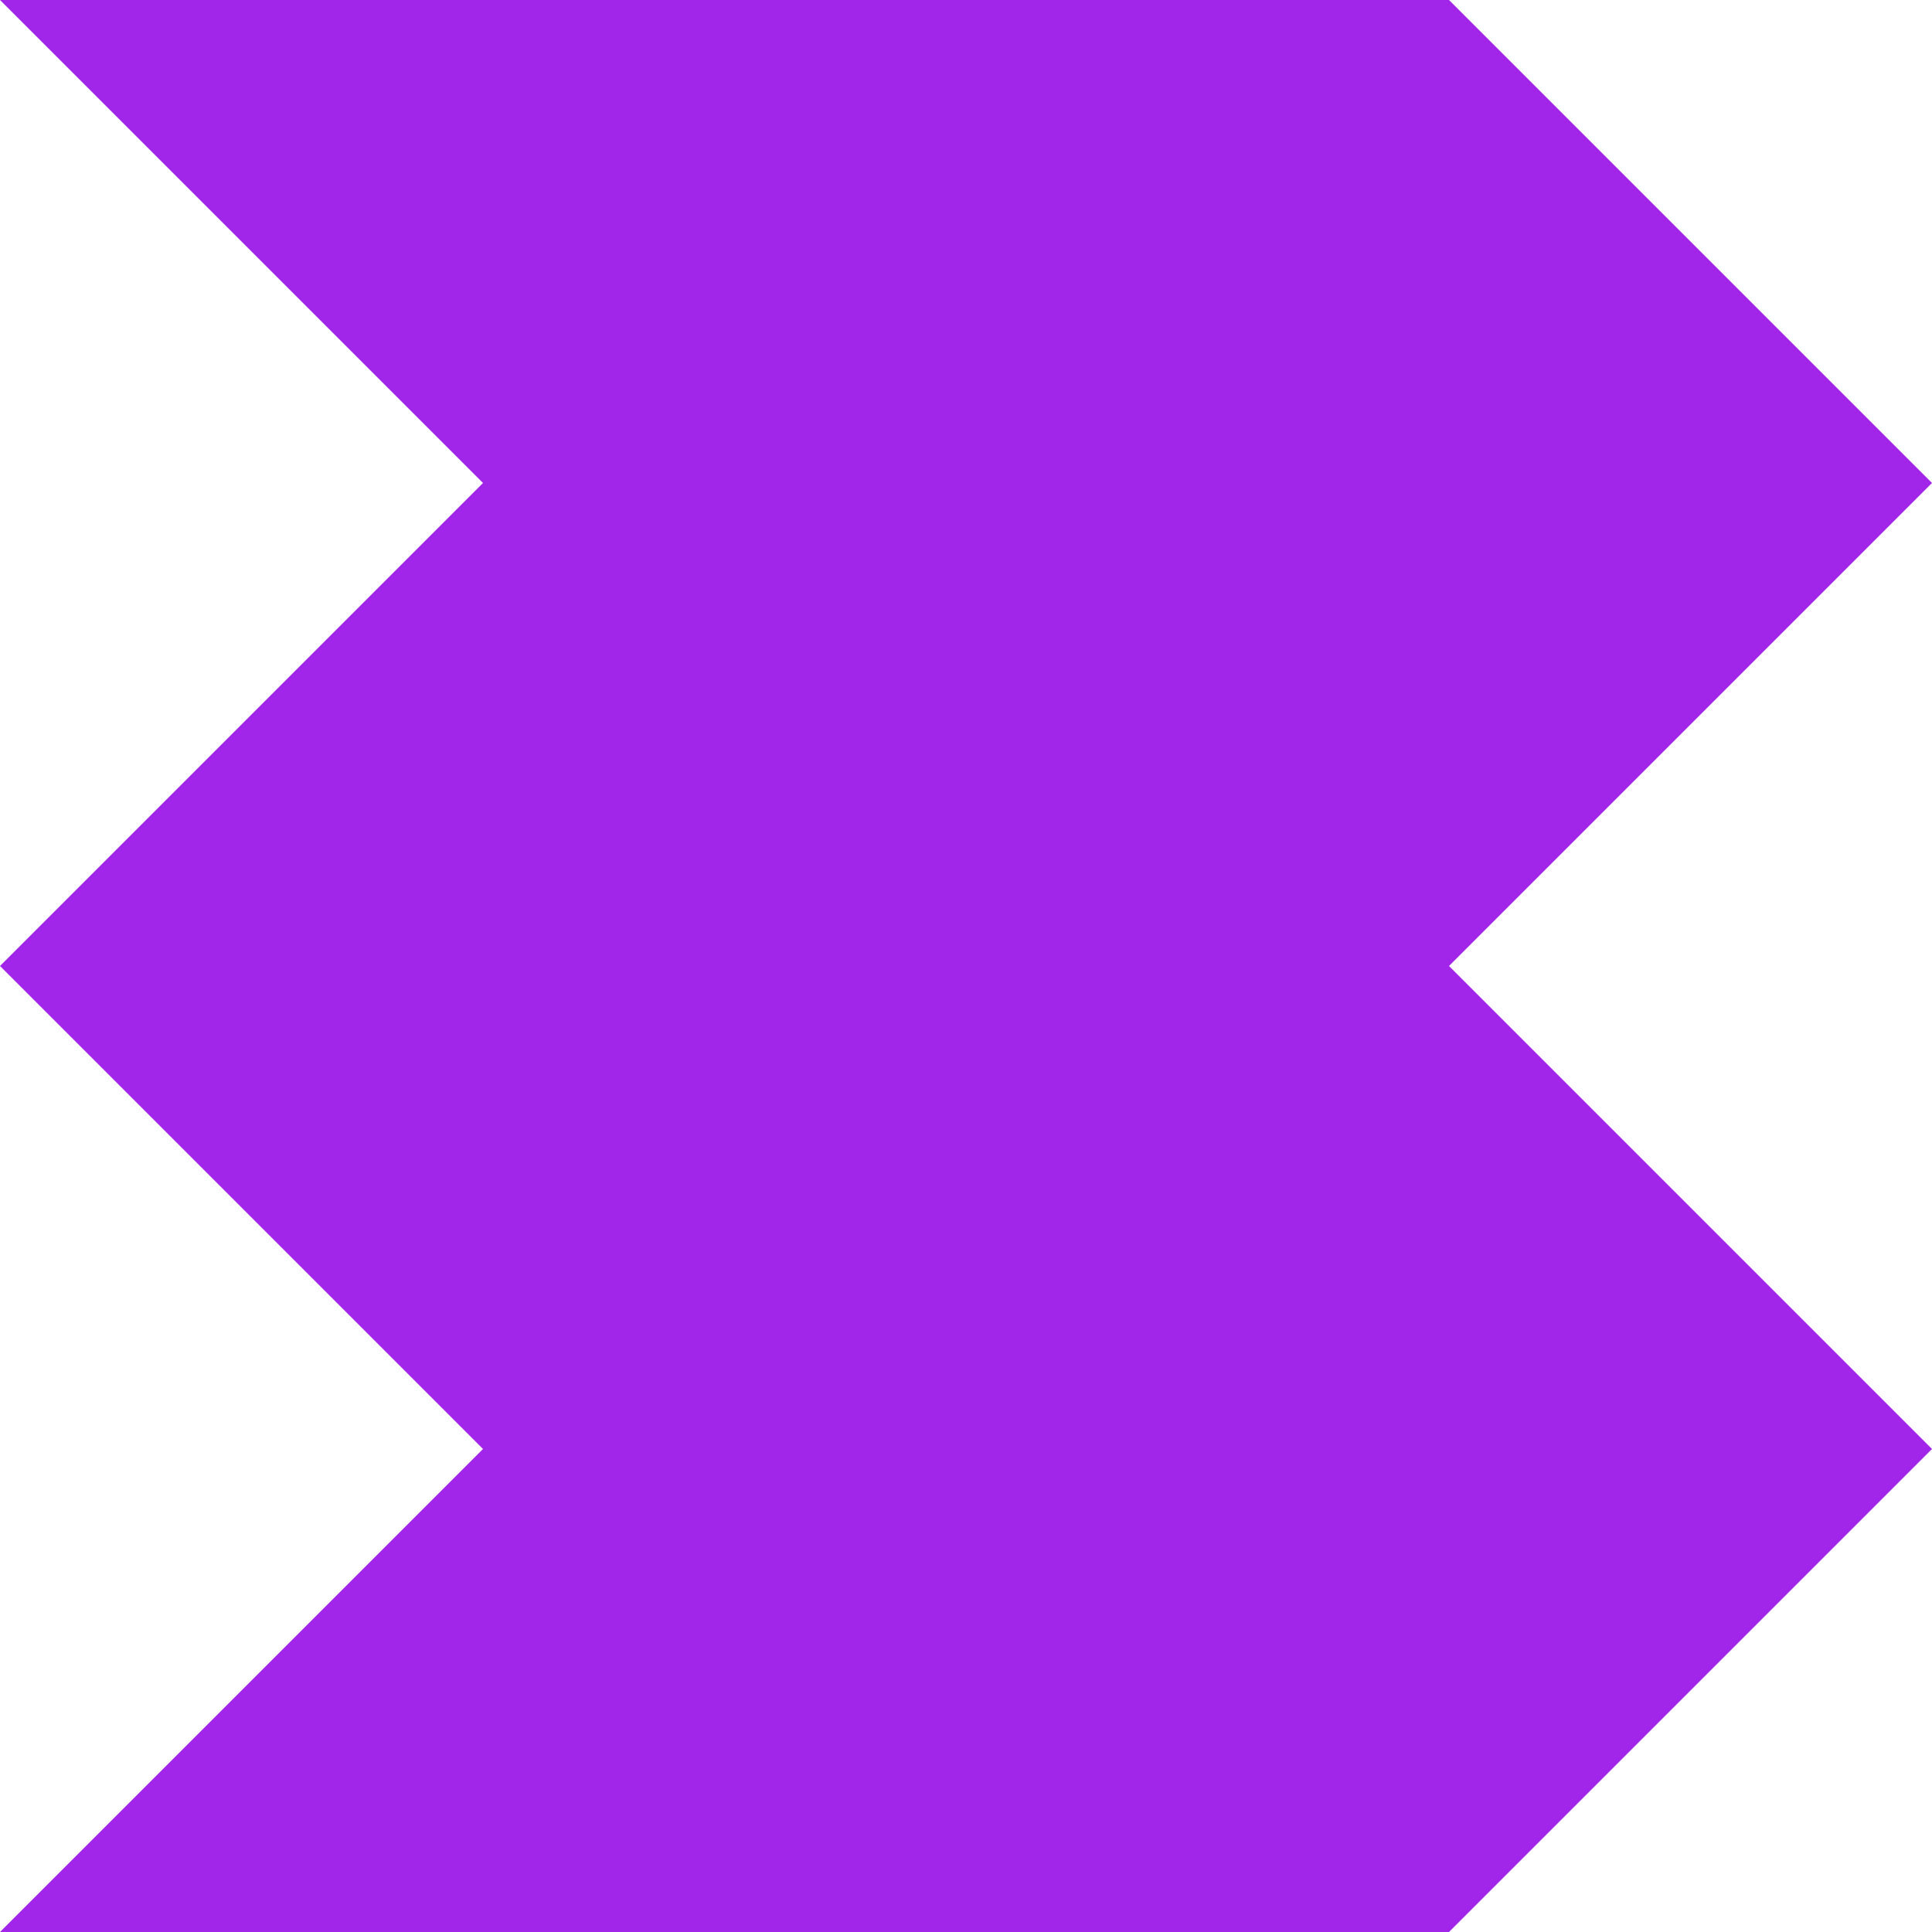
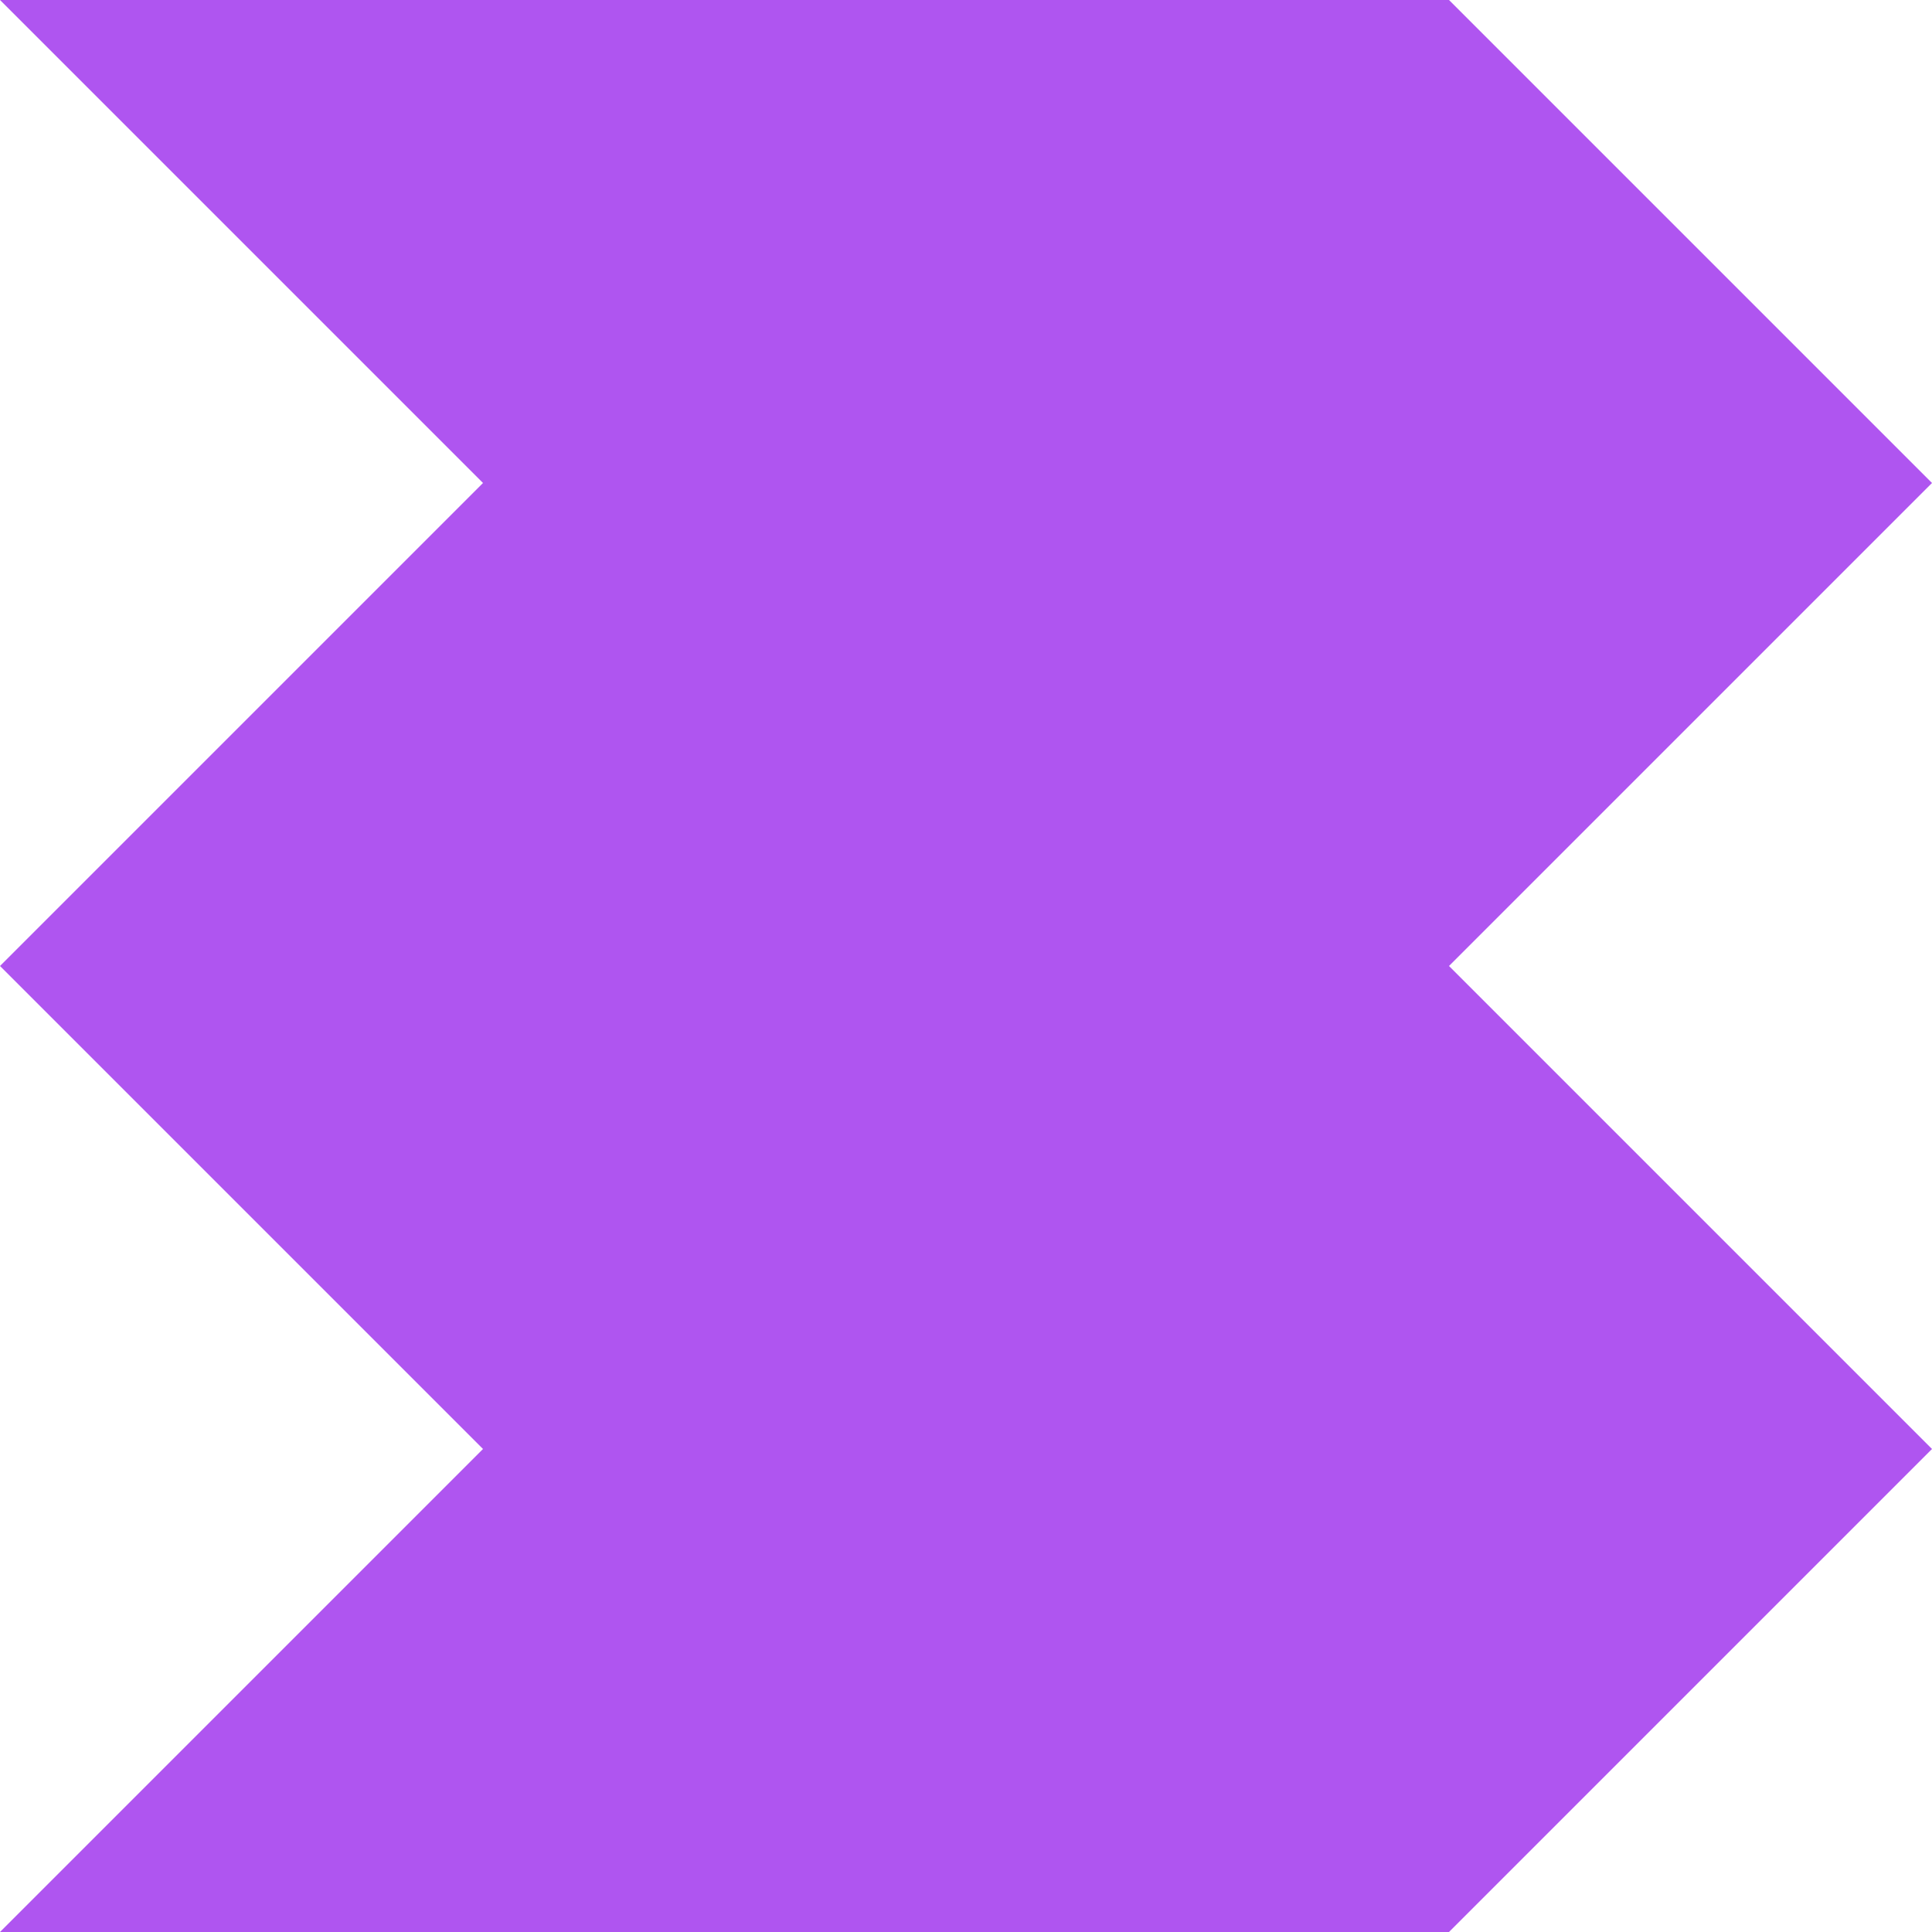
<svg xmlns="http://www.w3.org/2000/svg" version="1.1" id="Layer_1" x="0px" y="0px" viewBox="0 0 400 400" style="enable-background:new 0 0 400 400;" xml:space="preserve">
  <style type="text/css">
- 	.st0{fill:#A126E9;}
+ 	.st0{fill:#AF55F0;}
</style>
  <g>
-     <polygon class="st0" points="400,100 300,0 0,0 100,100 0,200 100,300 0,400 300,400 400,300 300,200  " />
+     <g>
+       <g>
+         <polygon class="st0" points="400,100 300,0 0,0 100,100 0,200 100,300 0,400 300,400 400,300 300,200    " />
+       </g>
+     </g>
  </g>
</svg>
